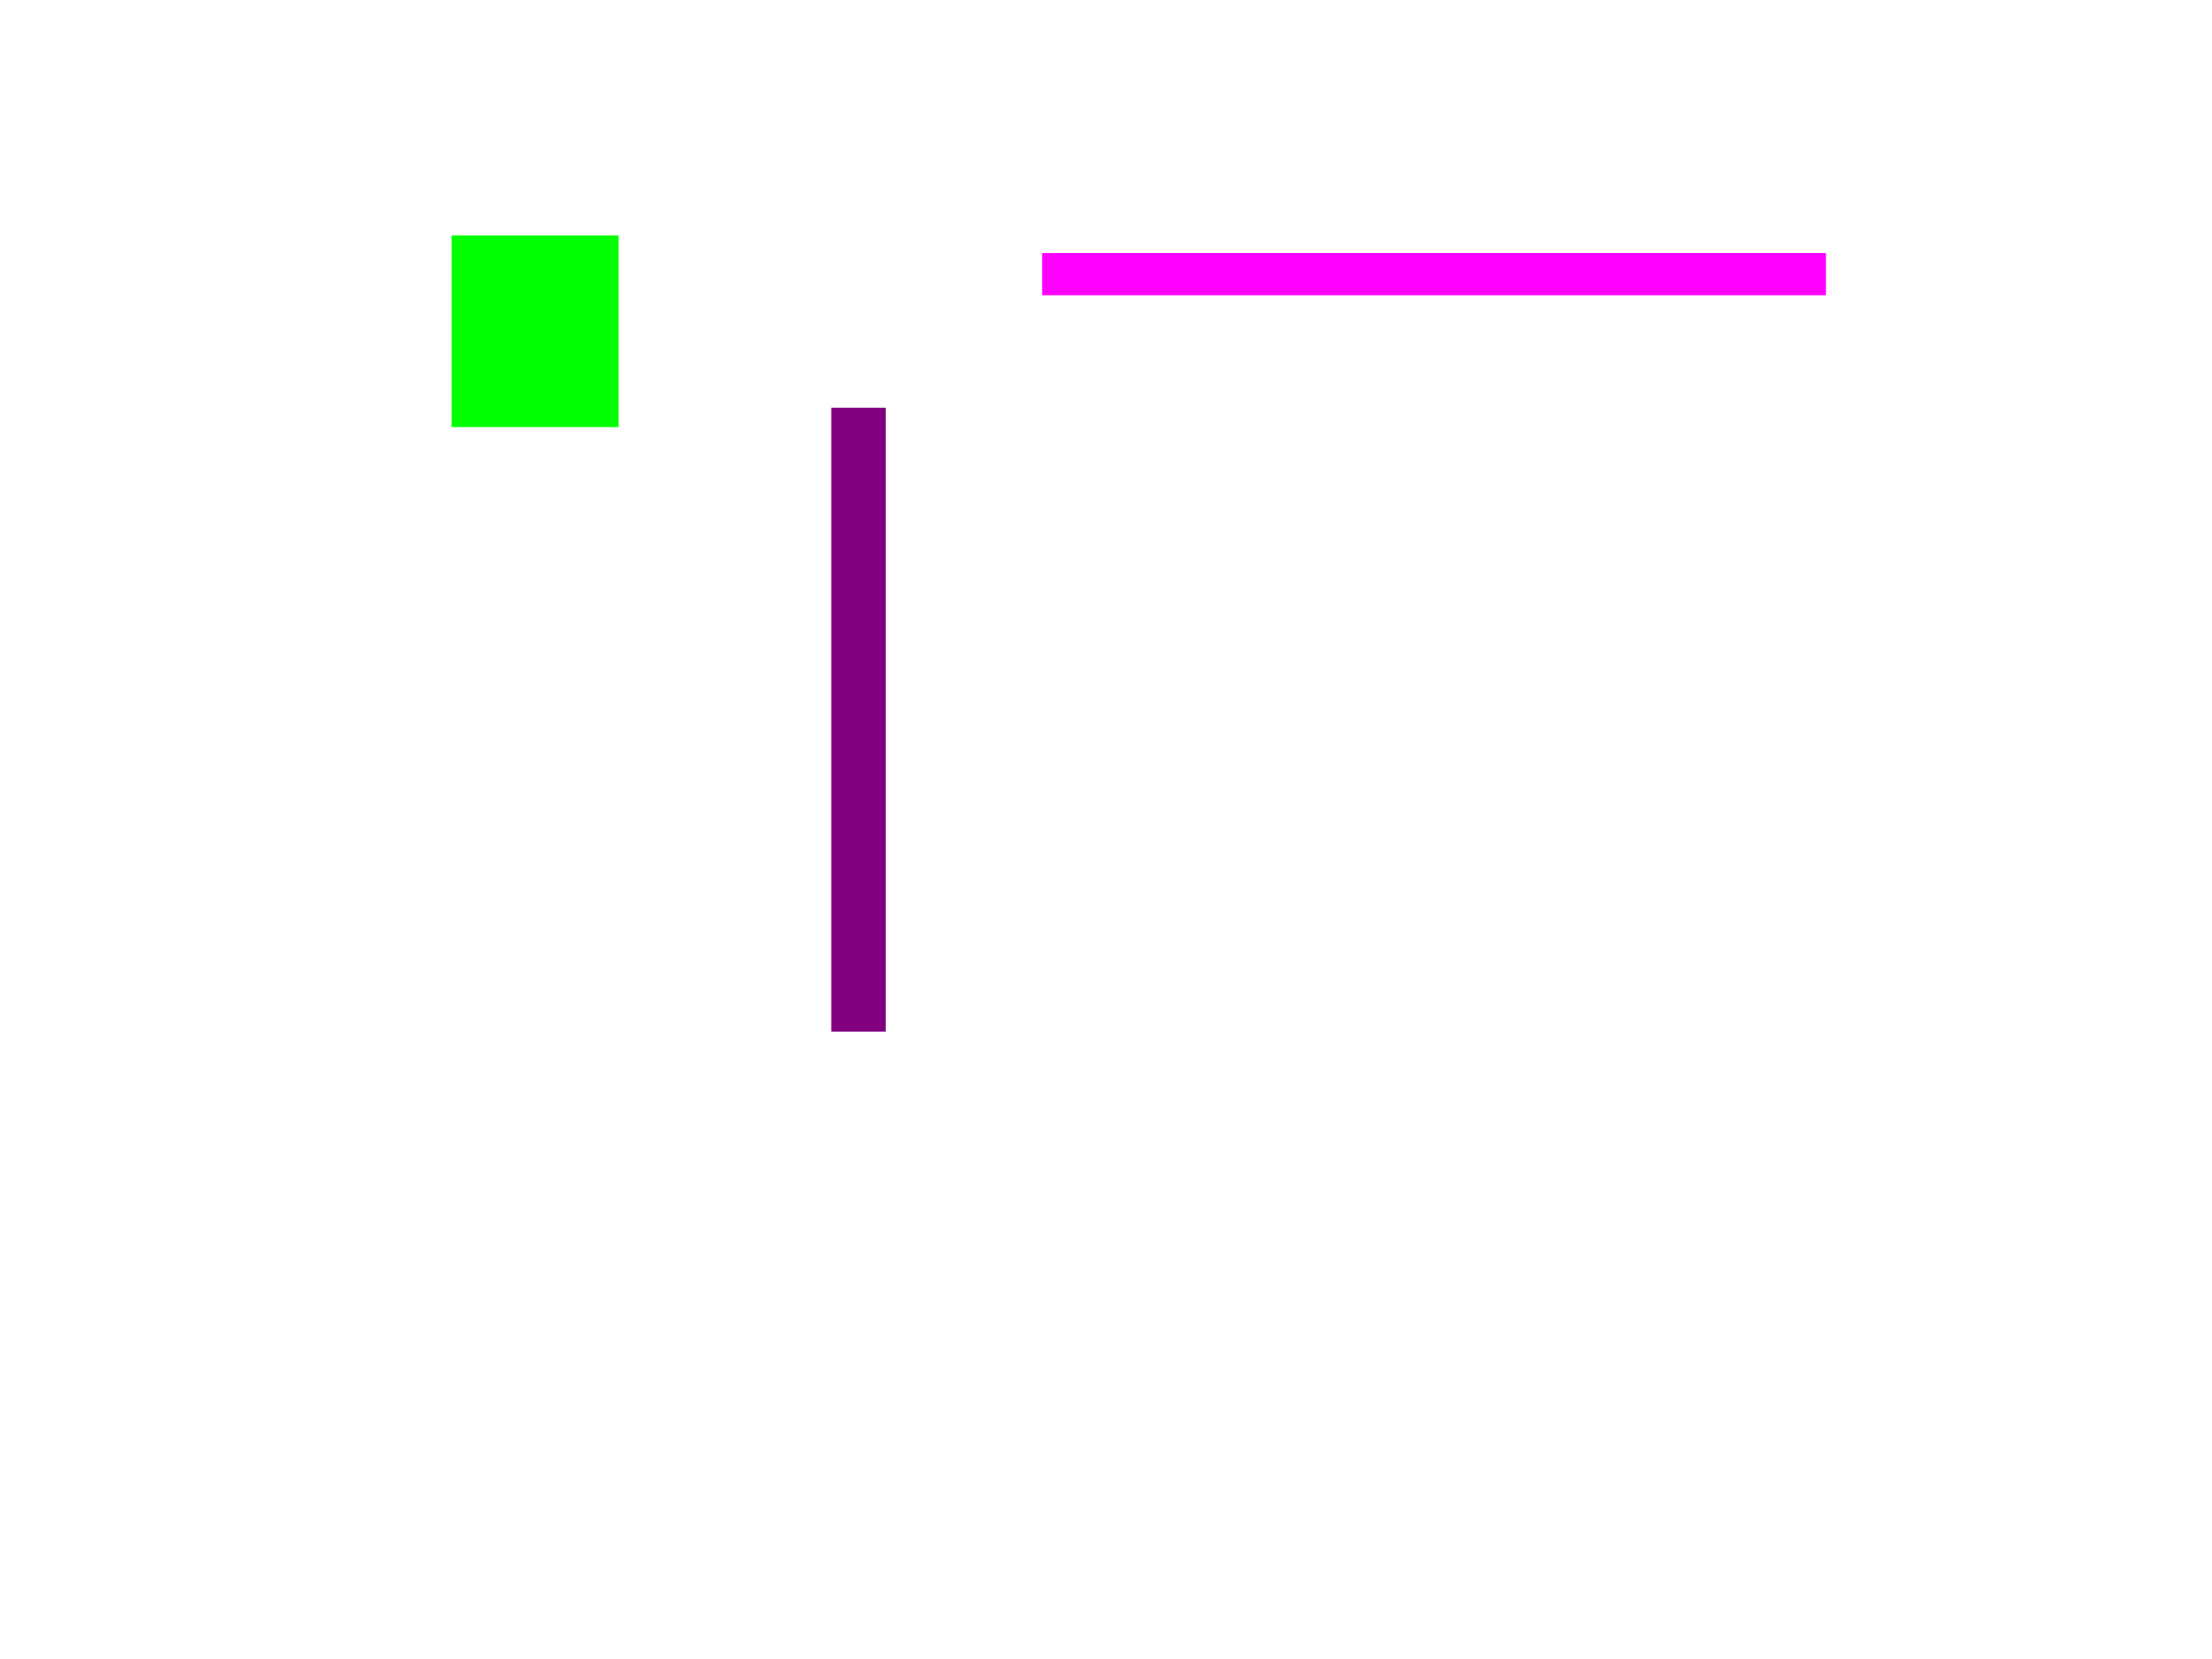
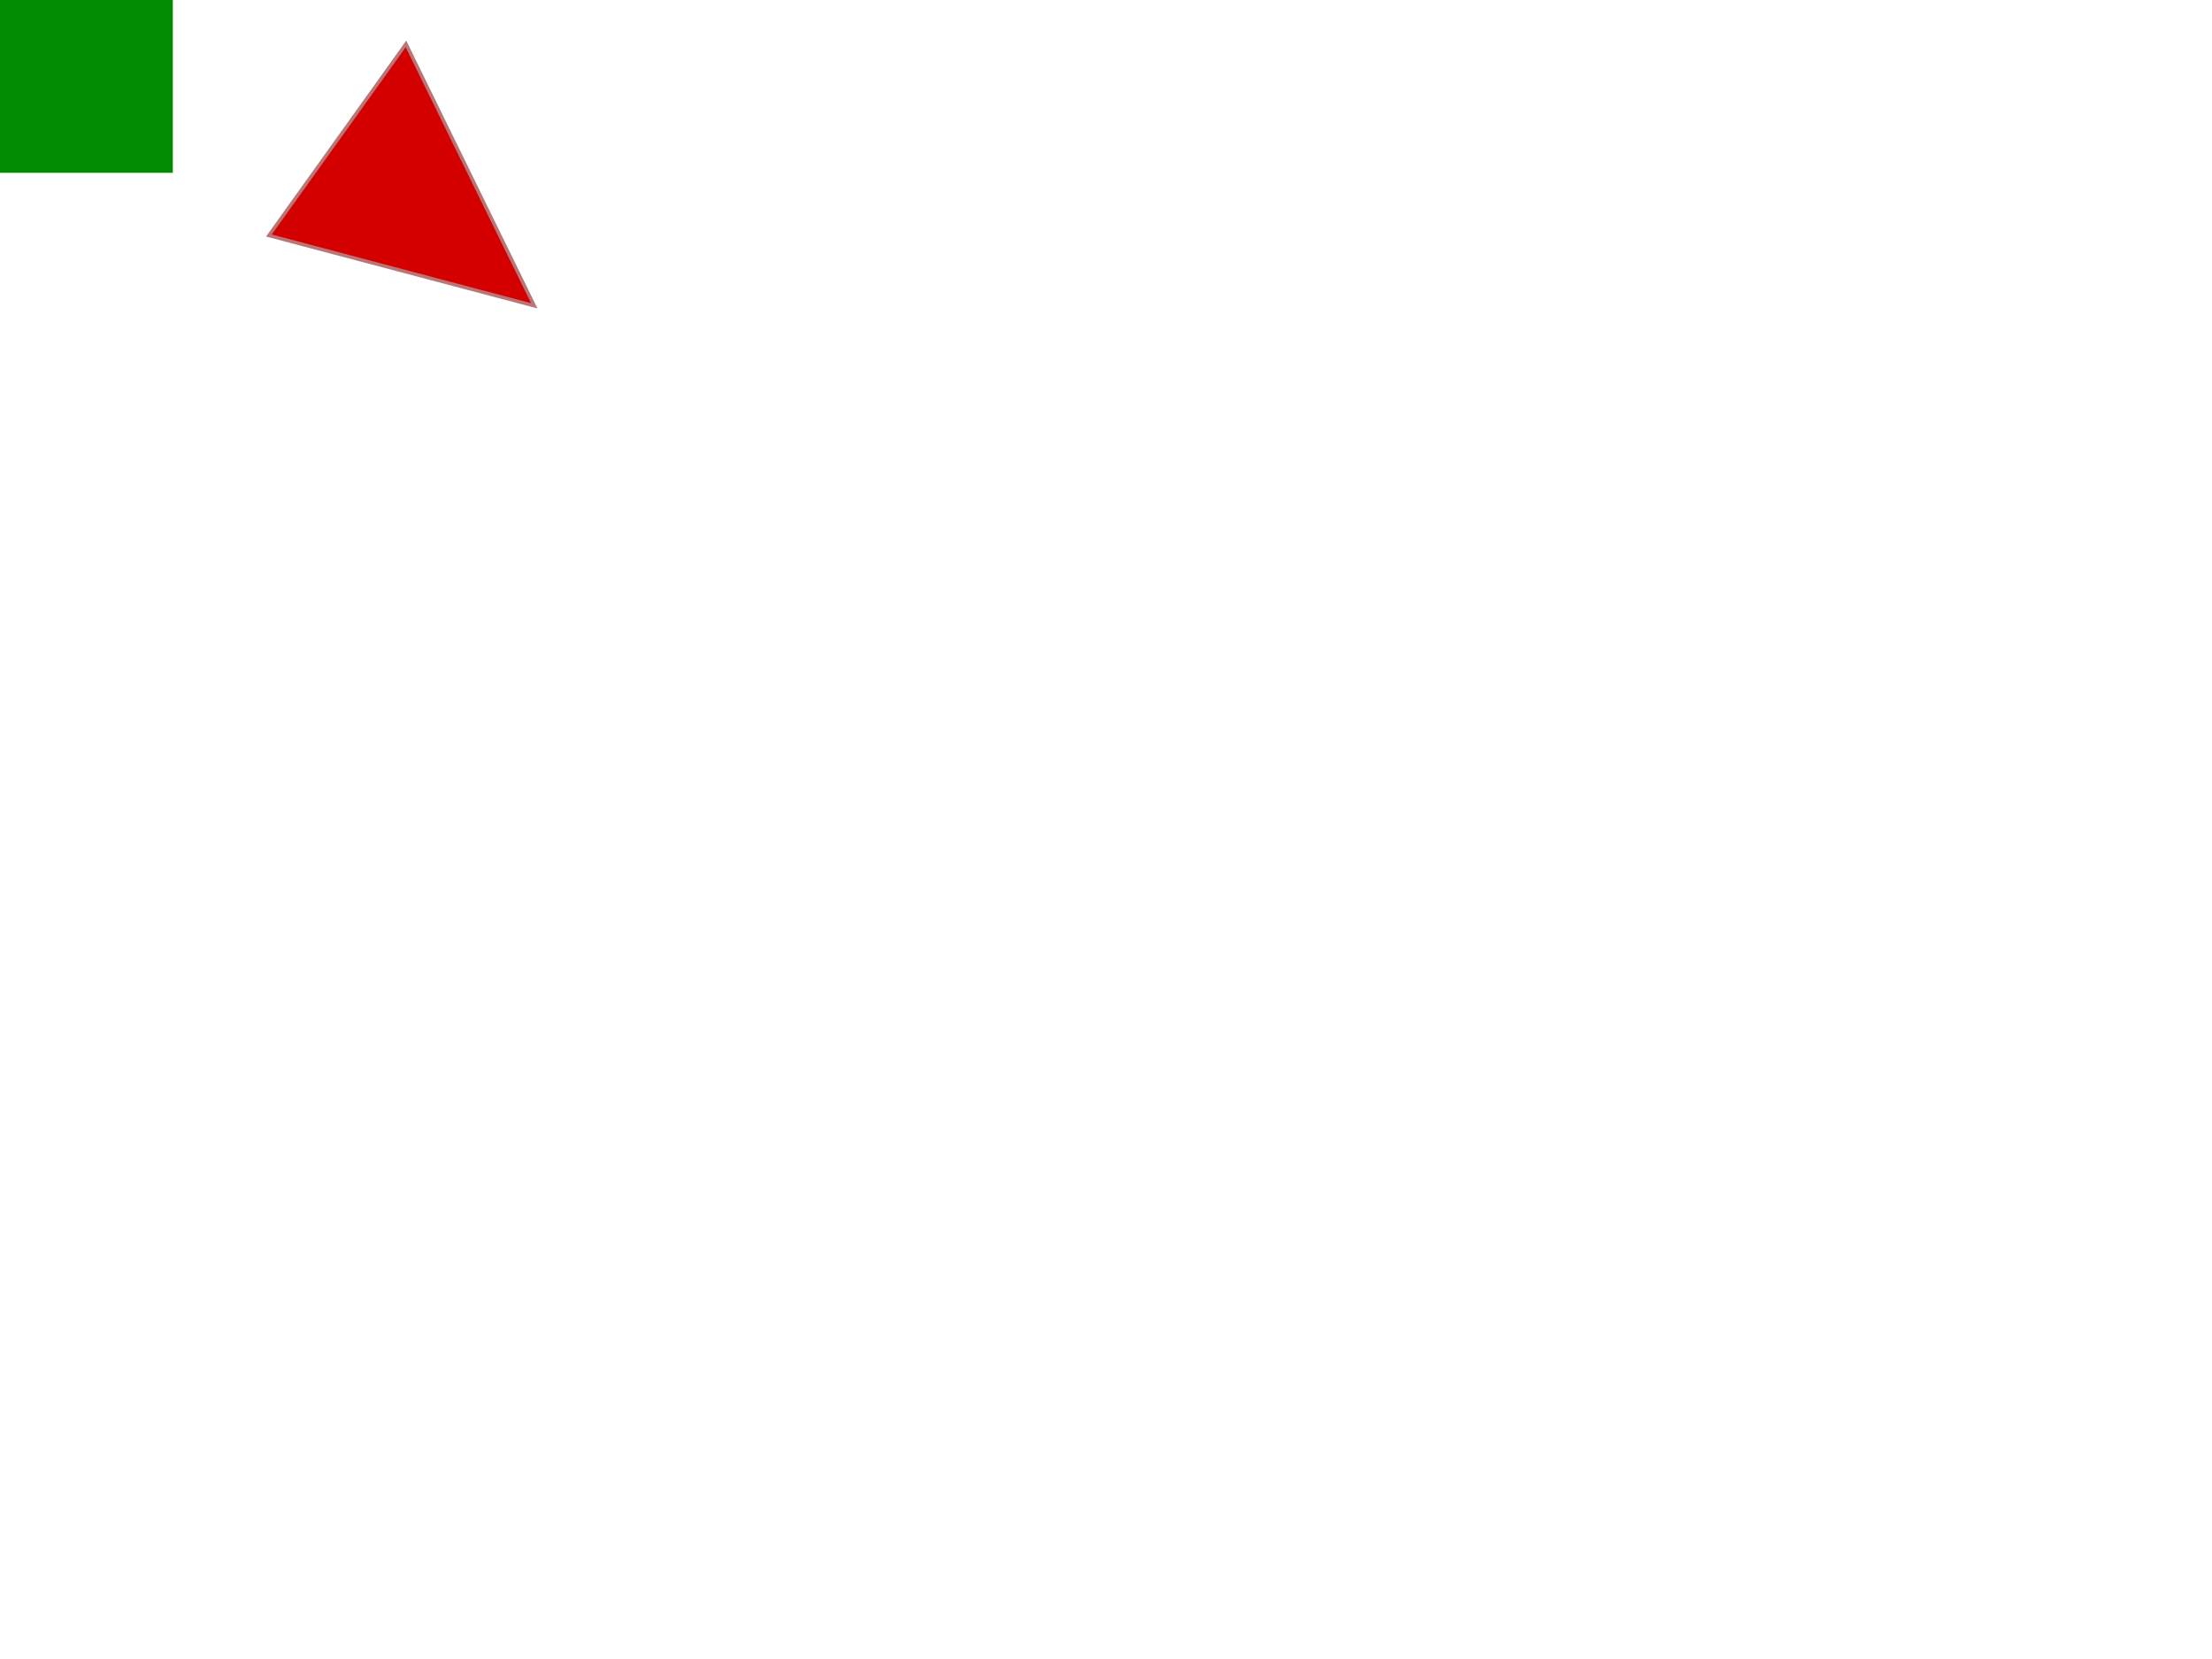
<svg xmlns="http://www.w3.org/2000/svg" xmlns:ns1="http://www.openswatchbook.org/uri/2009/osb" version="1.1" width="640" height="480" id="svg5084">
  <defs id="defs5086">
    <linearGradient id="linearGradient5218" ns1:paint="solid">
      <stop style="stop-color:#000000;stop-opacity:1;" offset="0" id="stop5220" />
    </linearGradient>
  </defs>
-   <rect style="fill:#00ff00;fill-opacity:1" id="rect2990" width="48.305" height="55.424" x="130.678" y="68.136" />
-   <rect style="fill:#800080;fill-opacity:1" id="rect2996" width="15.763" height="180.508" x="240.508" y="117.966" />
-   <rect style="fill:#ff00ff;fill-opacity:1" id="rect2998" width="226.78" height="12.203" x="301.525" y="73.22" />
+   <rect style="fill:#008b00;fill-opacity:1;stroke:none" id="reg" width="50" height="50" x="0" y="0" />
+   <path style="fill:#d40000;stroke:#ba7676;stroke-width:1px;stroke-linecap:butt;stroke-linejoin:miter;stroke-opacity:1" d="M 77.797,68.136 117.458,12.712 154.576,88.475 z" id="path2986" />
</svg>
